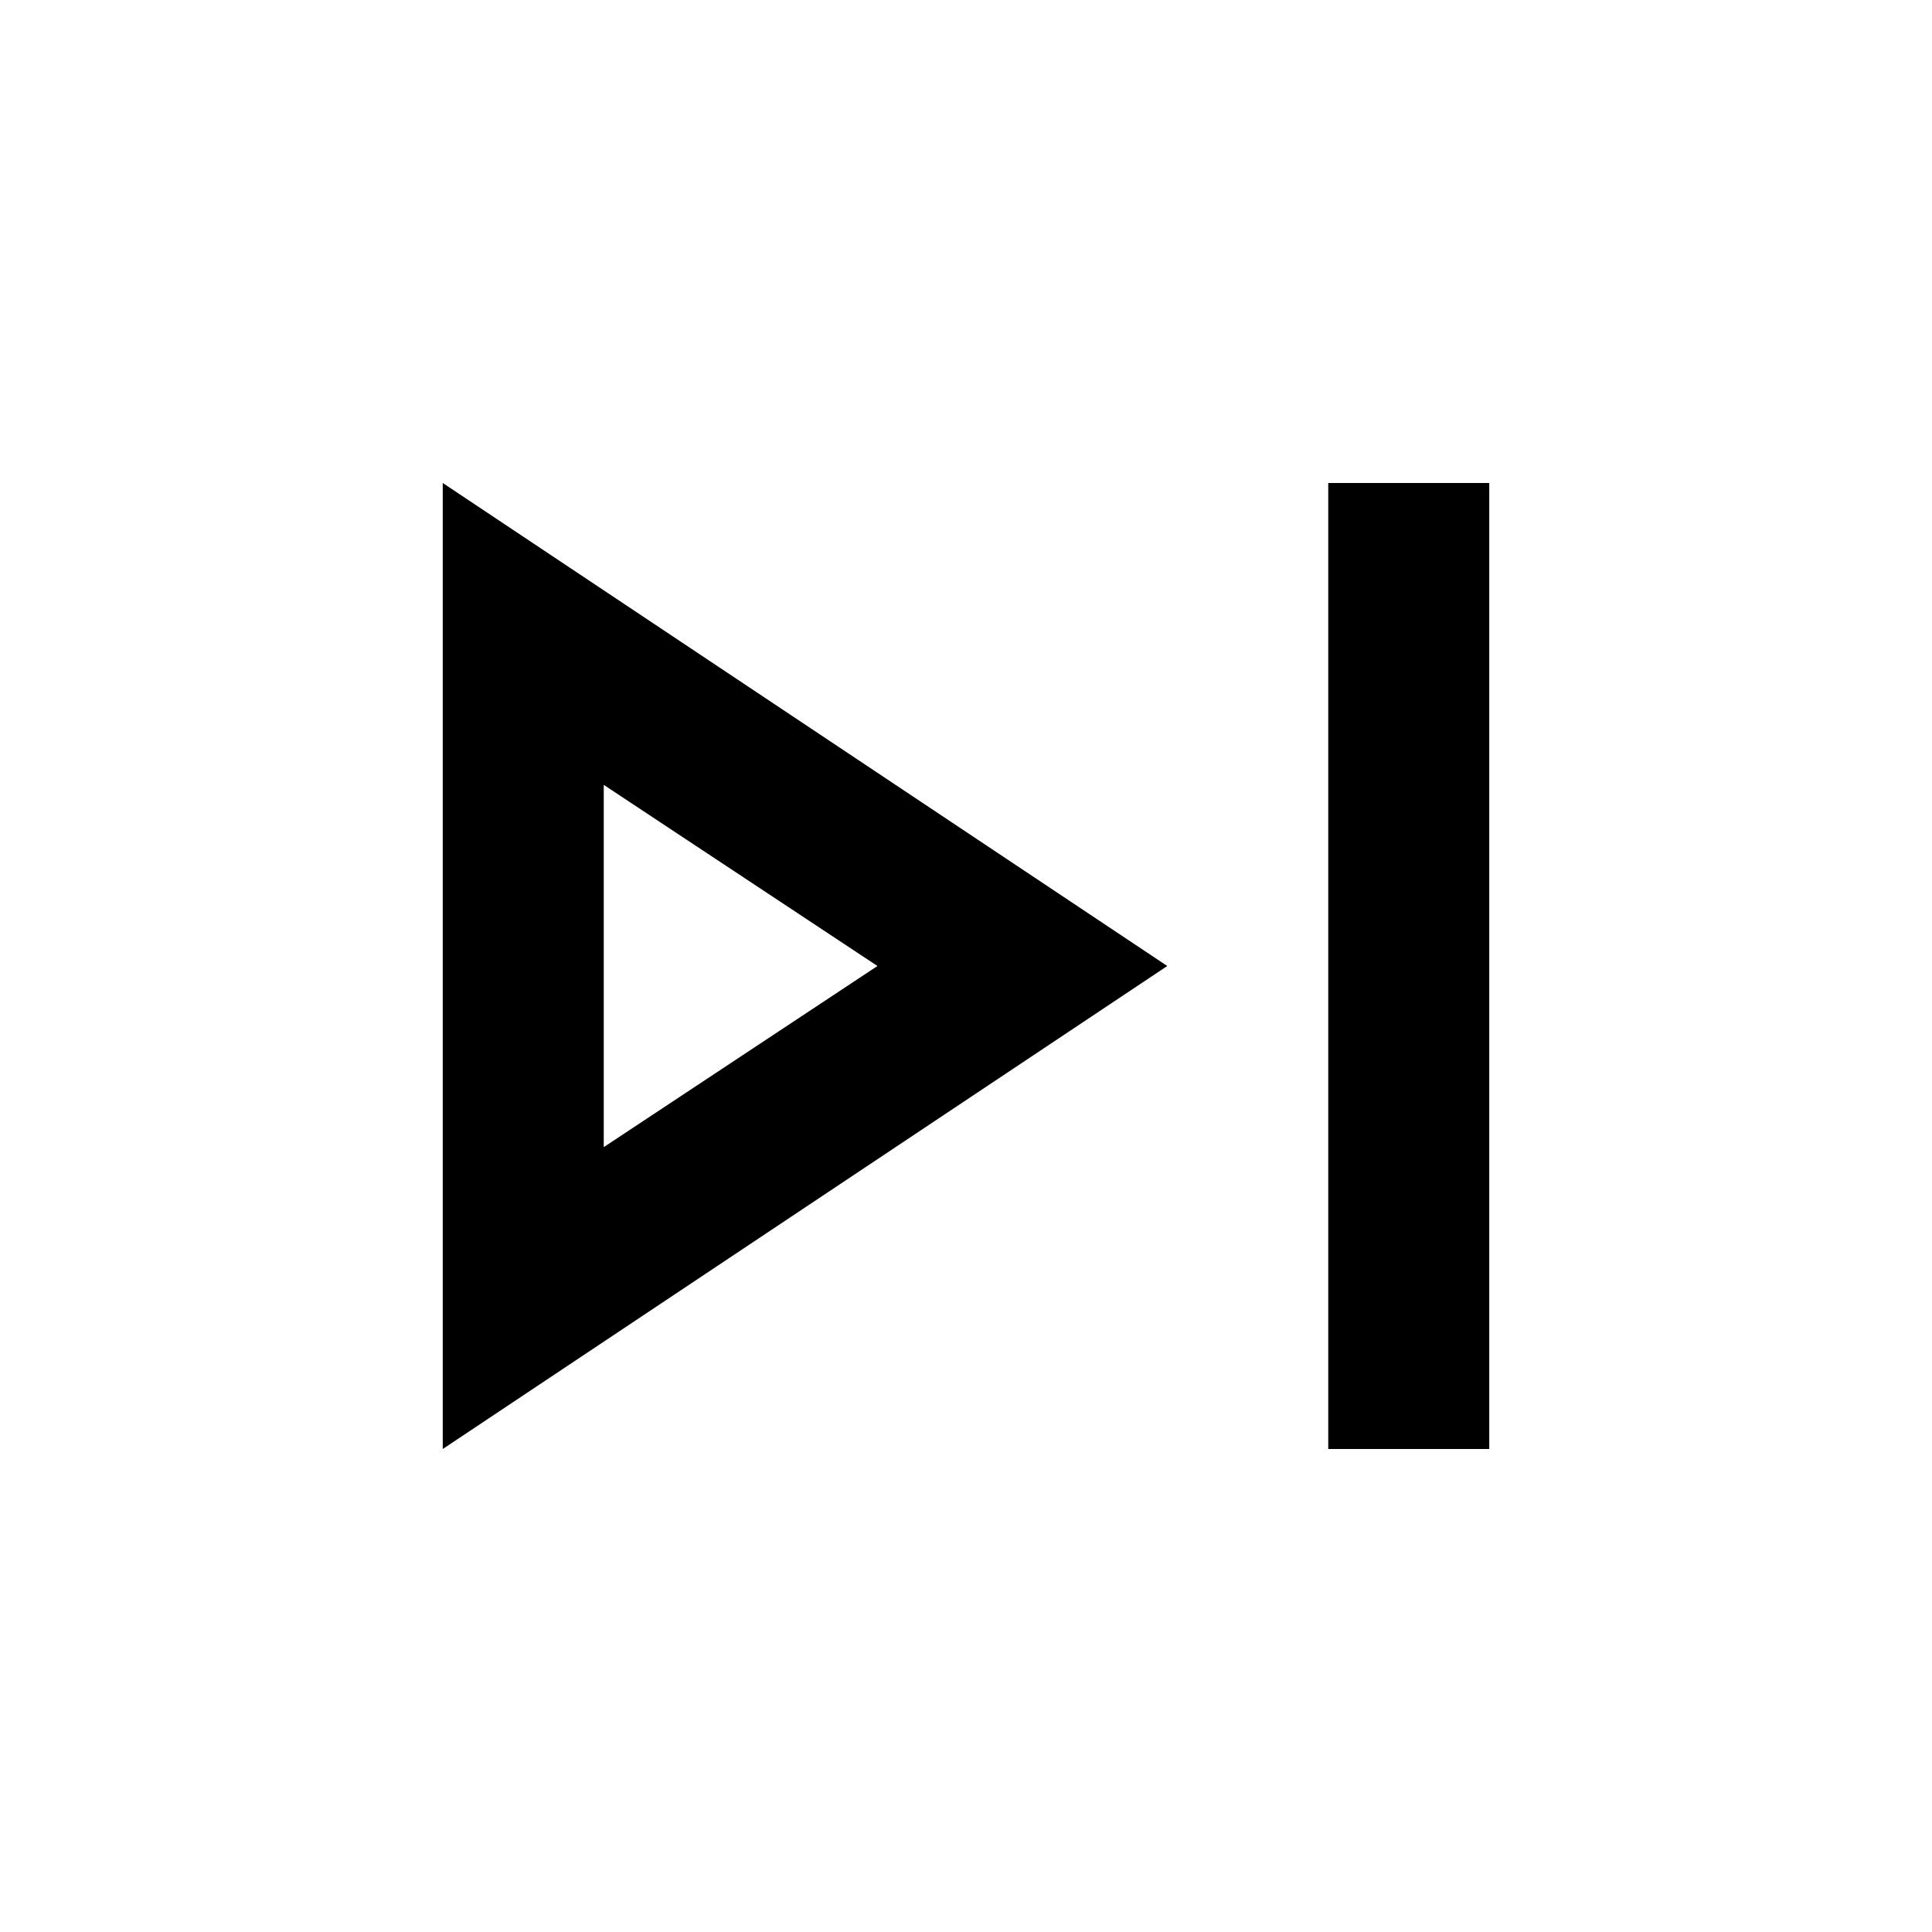
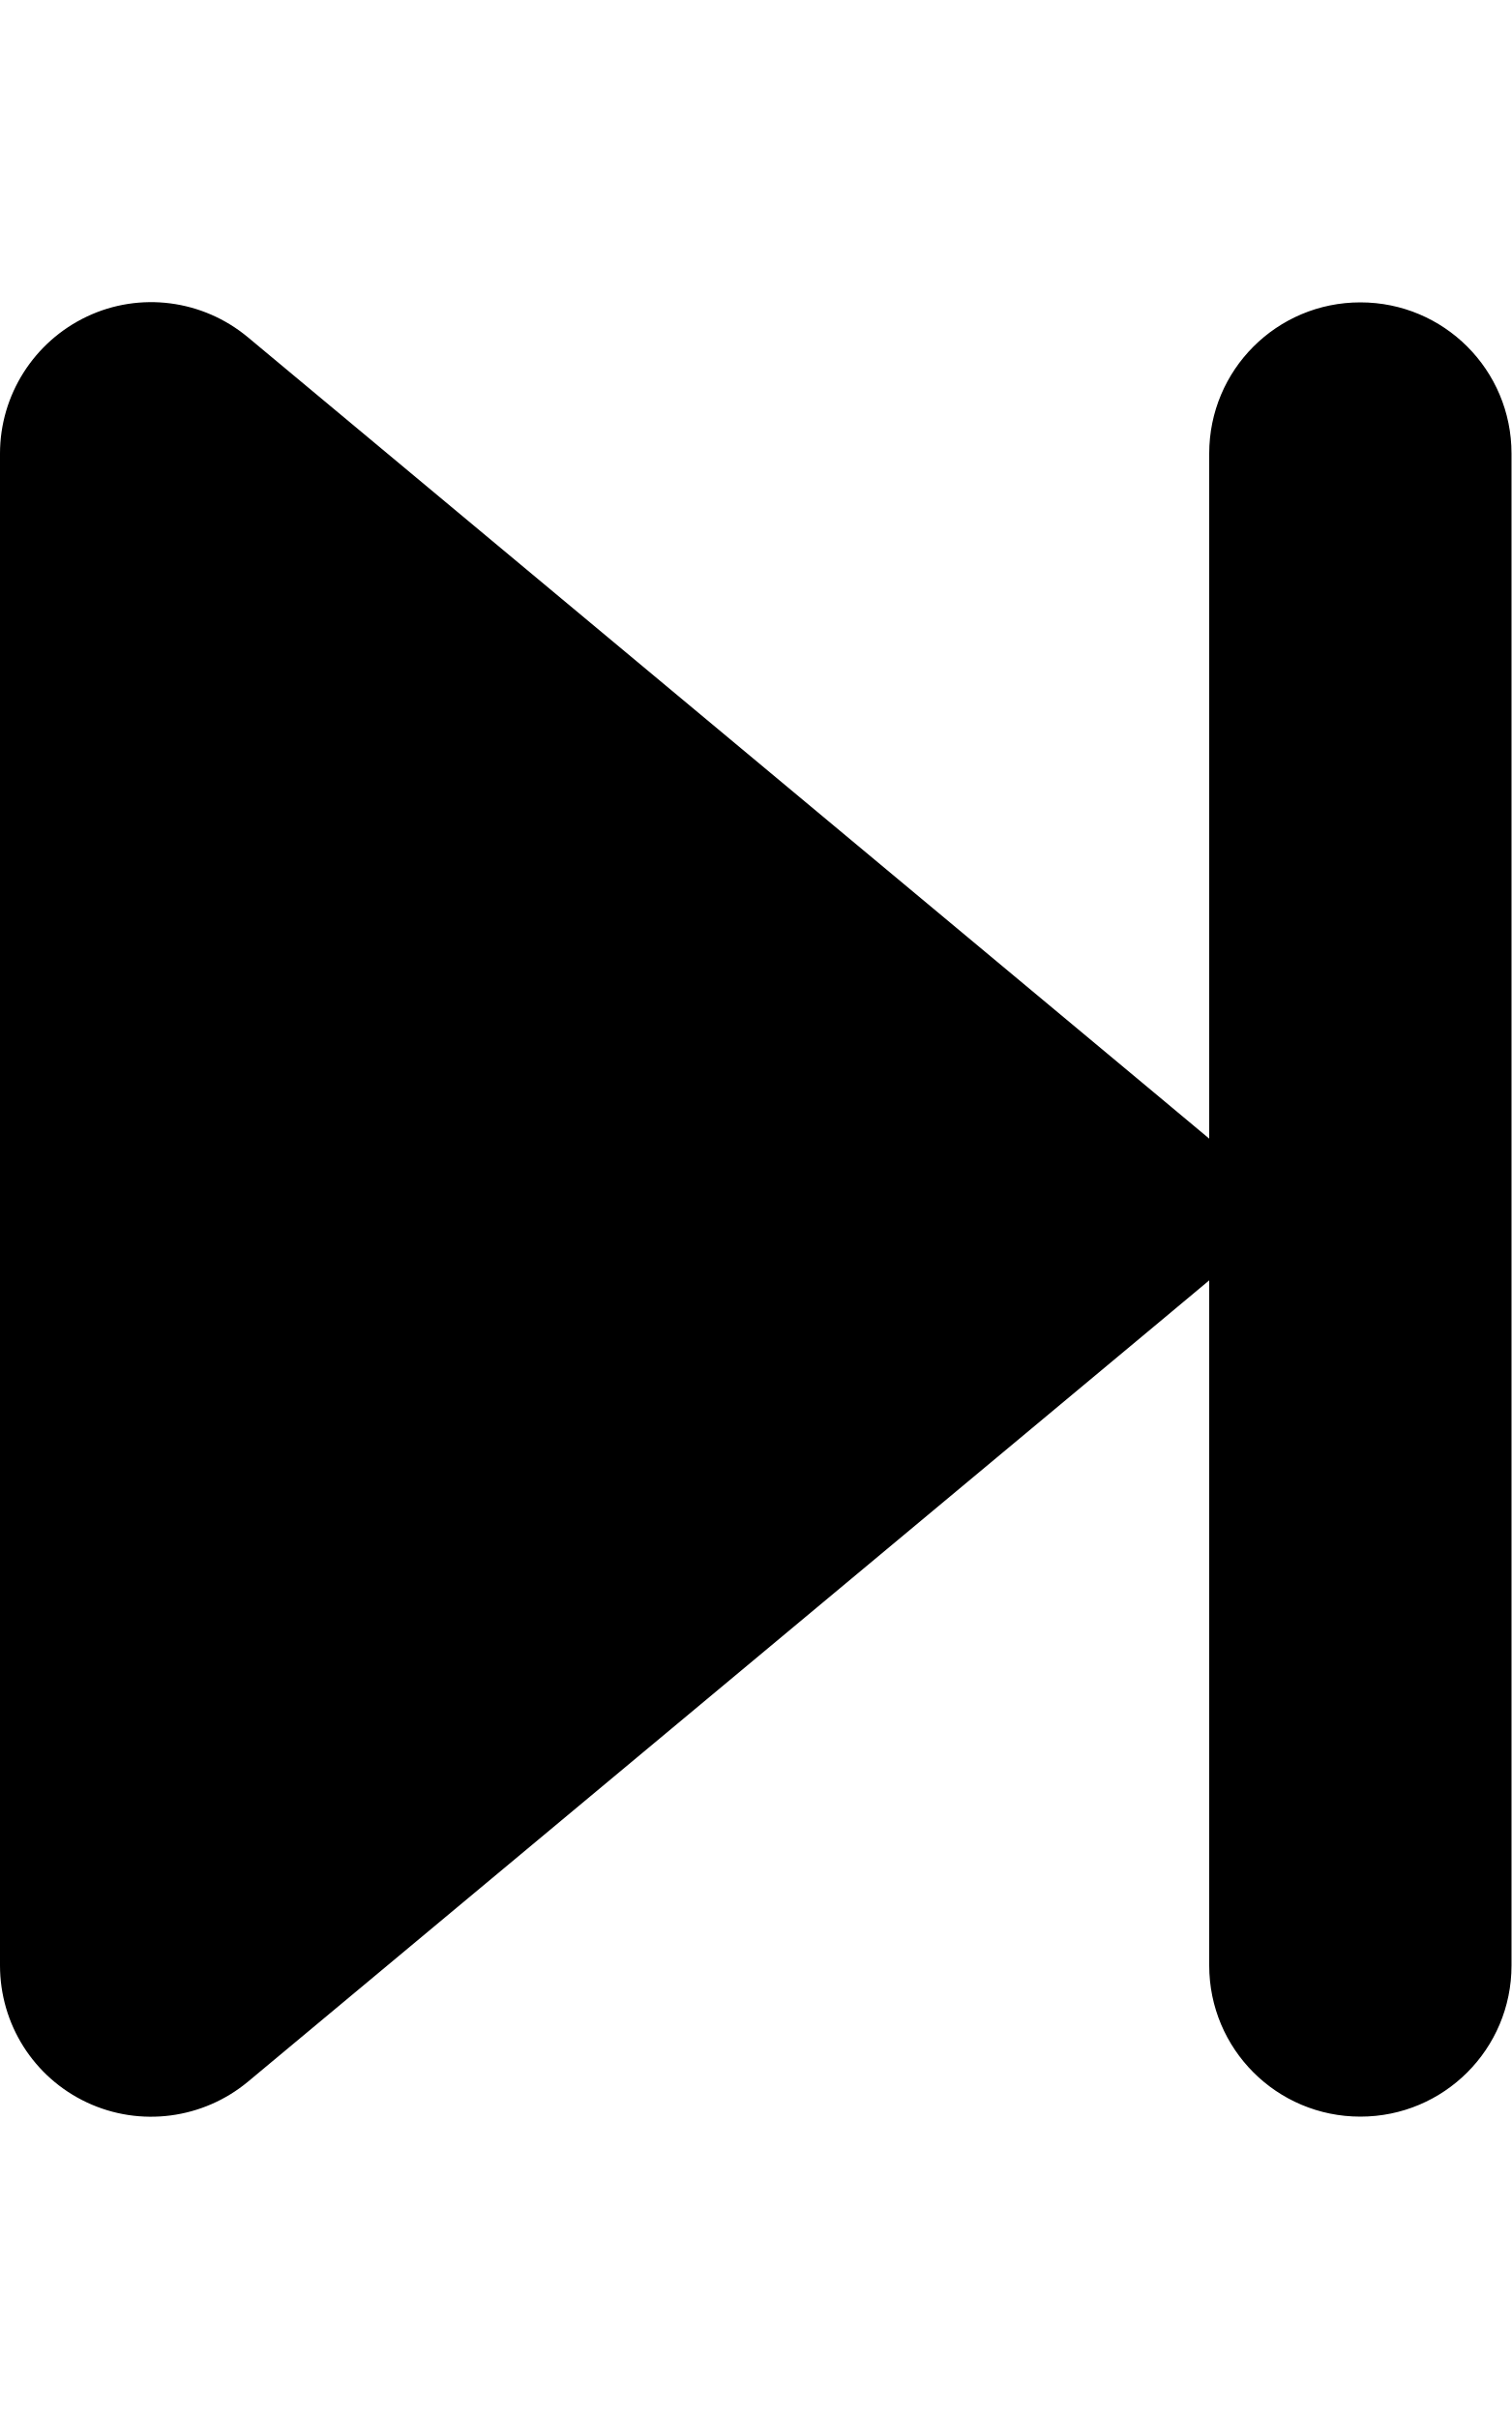
- <svg xmlns="http://www.w3.org/2000/svg" height="24" viewBox="0 -960 960 960" width="24" fill="#000">
-   <path d="M660-240v-480h80v480h-80Zm-440 0v-480l360 240-360 240Zm80-240Zm0 90 136-90-136-90v180Z" />
+ <svg xmlns="http://www.w3.org/2000/svg" viewBox="0 0 320 512">
+   <path d="M52.5 440.6c-9.5 7.9-22.8 9.7-34.1 4.4S0 428.4 0 416V96C0 83.6 7.2 72.3 18.4 67s24.5-3.6 34.1 4.4l192 160L256 241V96c0-17.7 14.3-32 32-32s32 14.3 32 32V416c0 17.7-14.3 32-32 32s-32-14.3-32-32V271l-11.5 9.6-192 160z" />
</svg>
